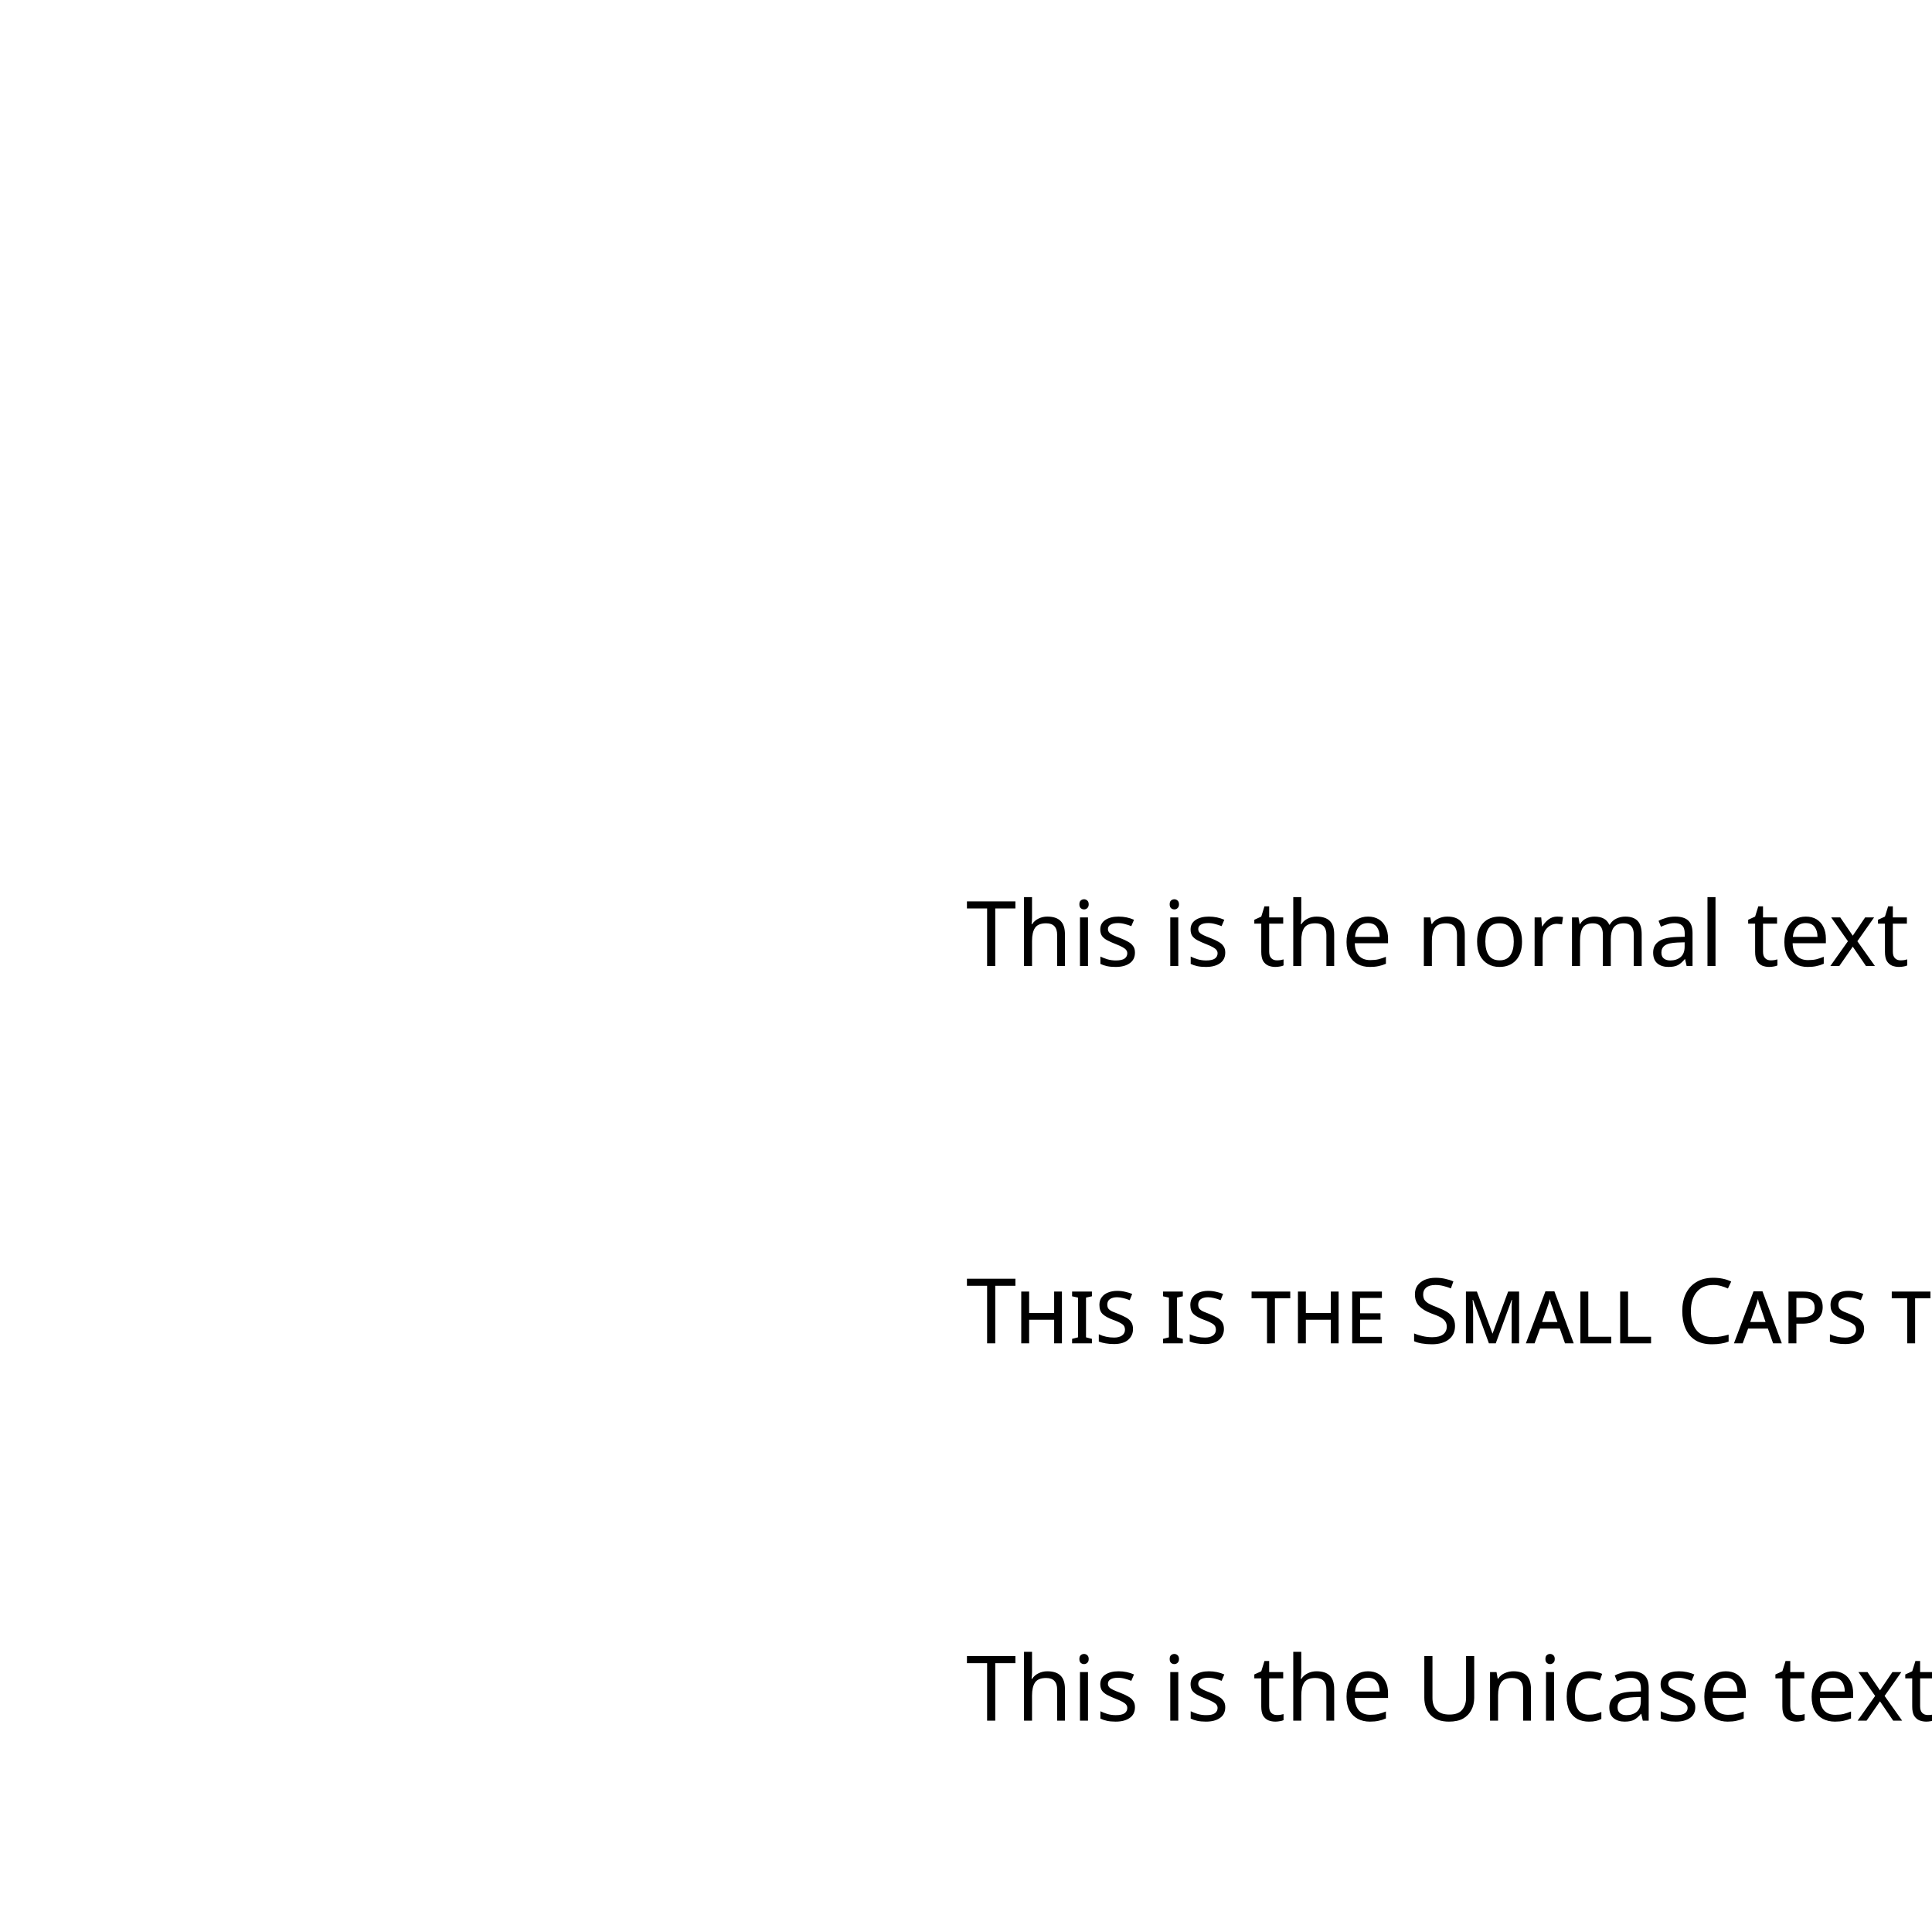
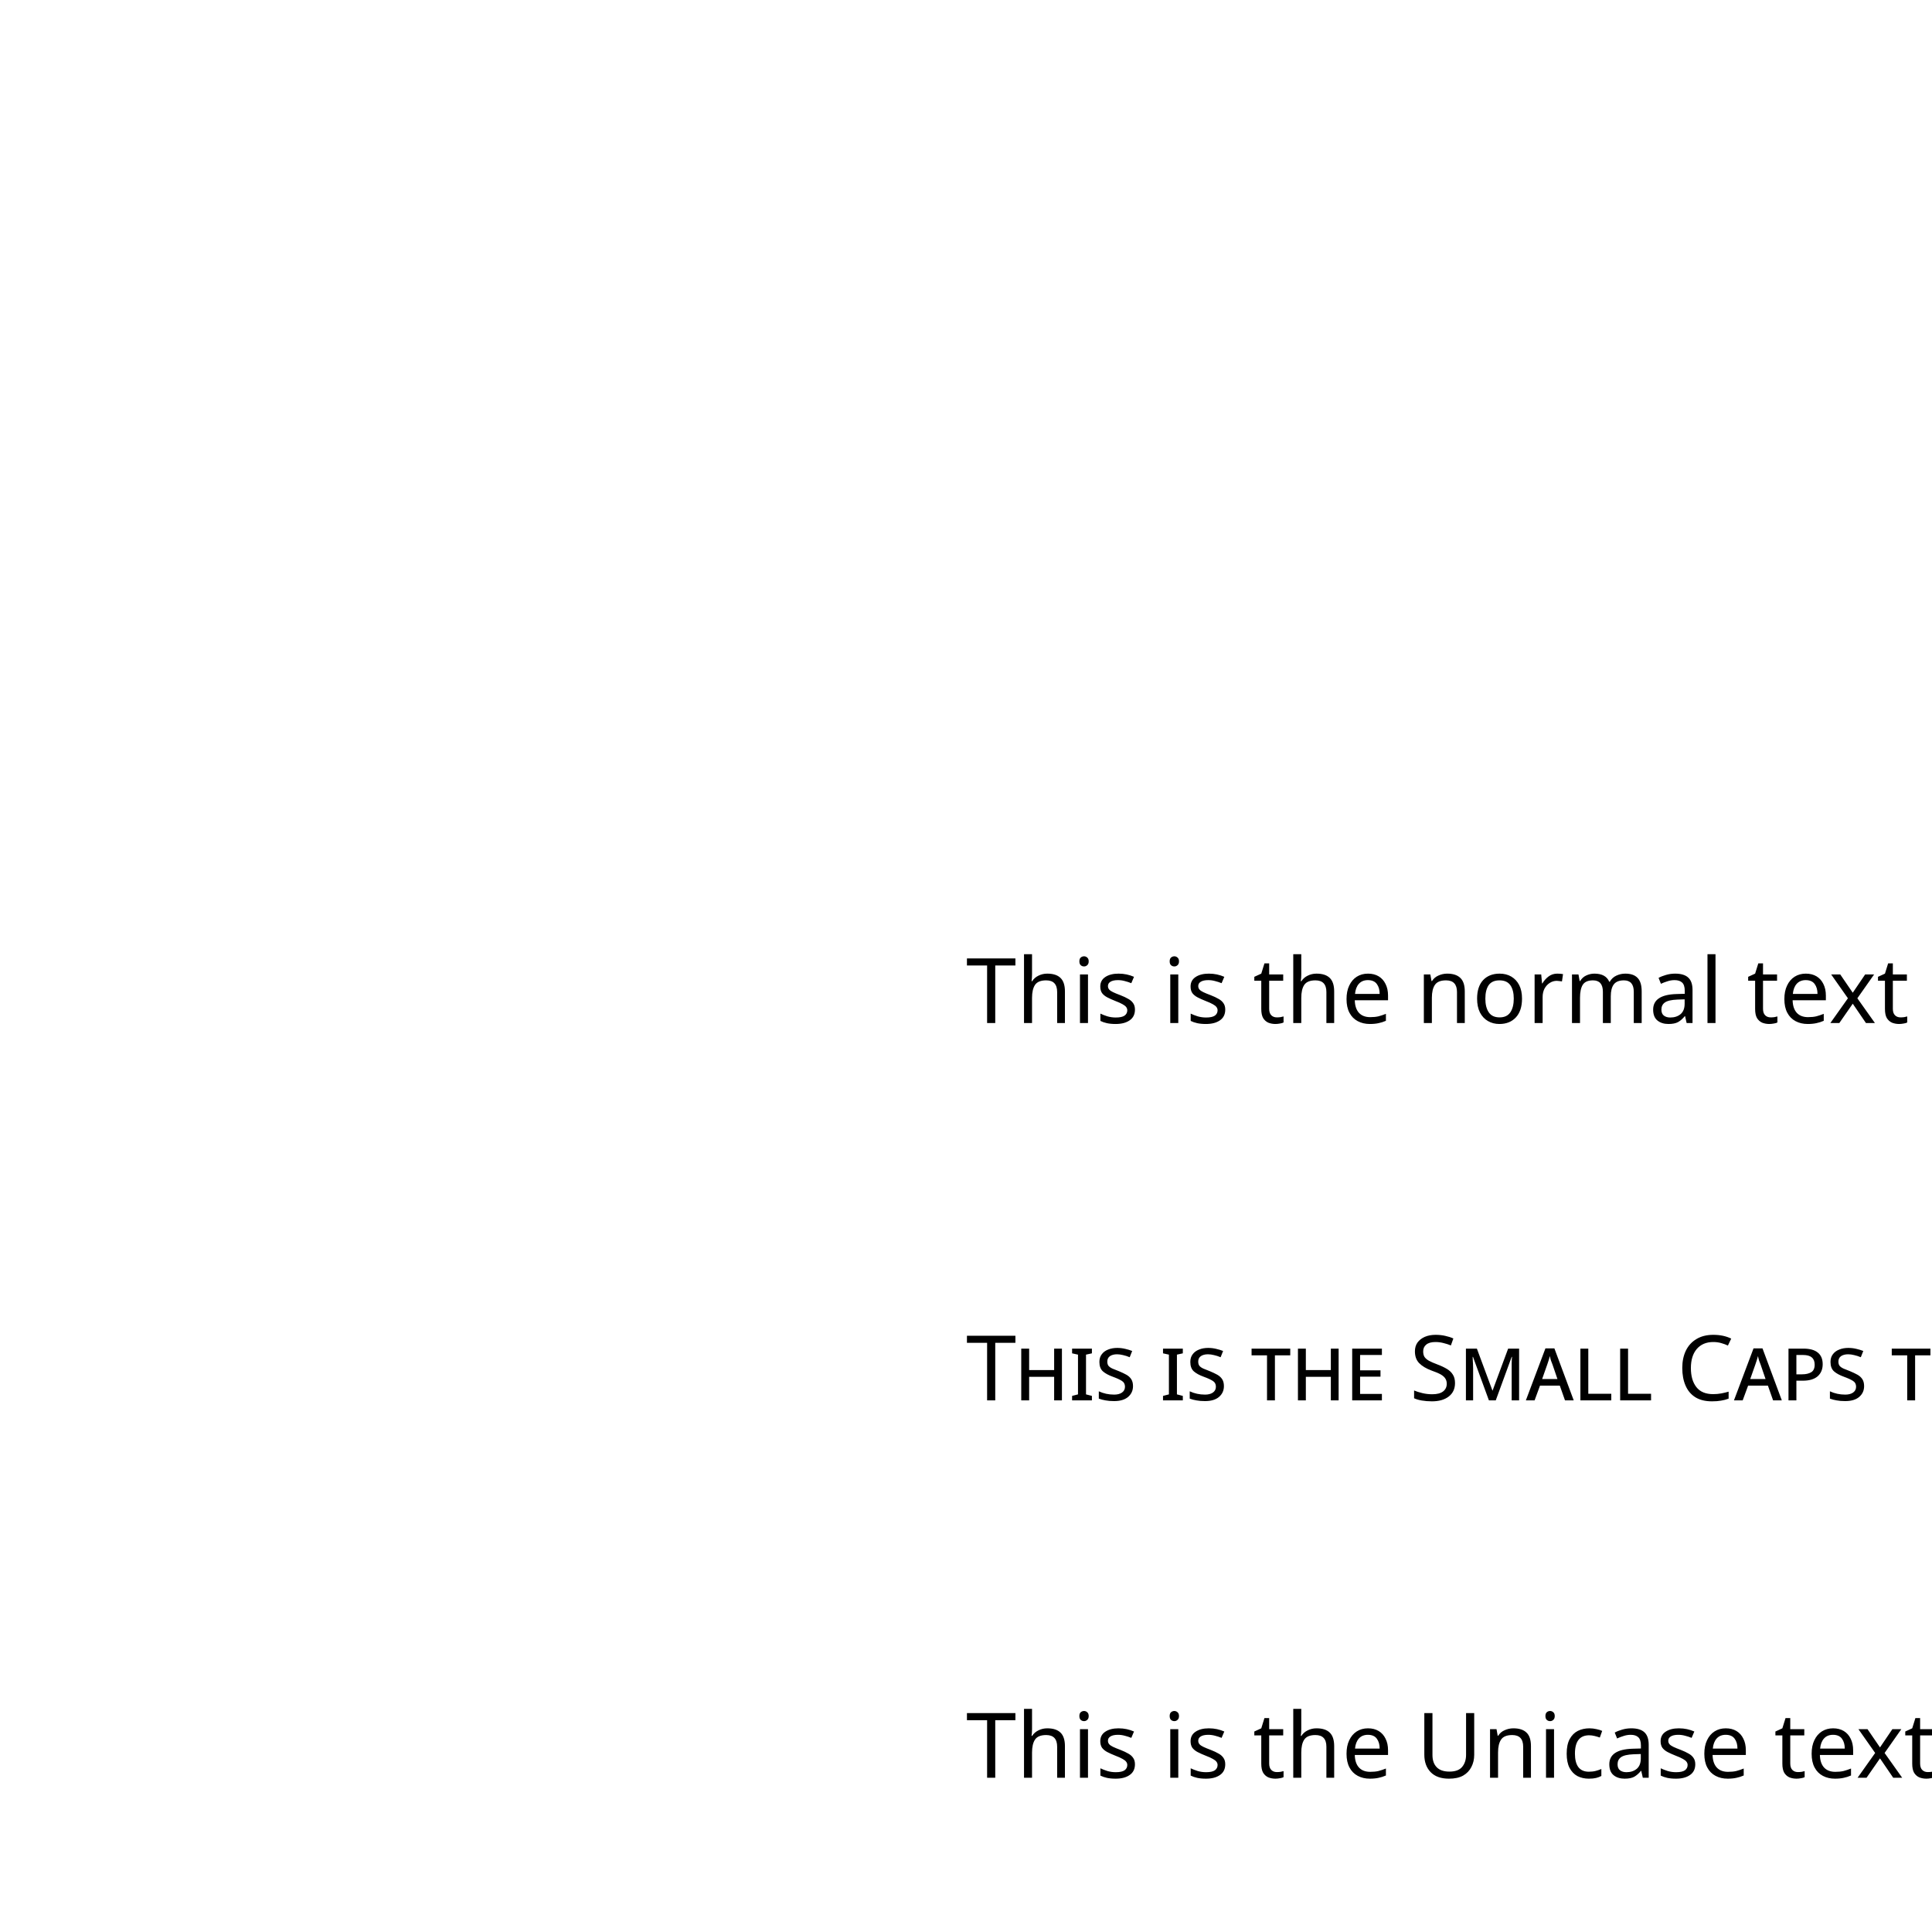
<svg xmlns="http://www.w3.org/2000/svg" contentScriptType="text/ecmascript" width="256" zoomAndPan="magnify" contentStyleType="text/css" height="256" viewBox="0 0 256 256" preserveAspectRatio="xMidYMid meet" version="1.0">
-   <text x="128" font-size="12" font-variant="normal" y="128" font-family="sans-serif">This is the normal text</text>
-   <text x="128" font-size="12" font-variant="small-caps" y="178" font-family="sans-serif">This is the Small Caps text</text>
-   <text x="128" font-size="12" font-variant="unicase" y="228" font-family="sans-serif">This is the Unicase text</text>
+   <text x="128" font-size="12" font-variant="normal" y="135.56" style="font-family:sans-serif;" font-family="sans-serif">This is the normal text</text>
+   <text x="128" font-size="12" font-variant="small-caps" y="185.56" style="font-family:sans-serif;" font-family="sans-serif">This is the Small Caps text</text>
+   <text x="128" font-size="12" font-variant="unicase" y="235.56" style="font-family:sans-serif;" font-family="sans-serif">This is the Unicase text</text>
</svg>
